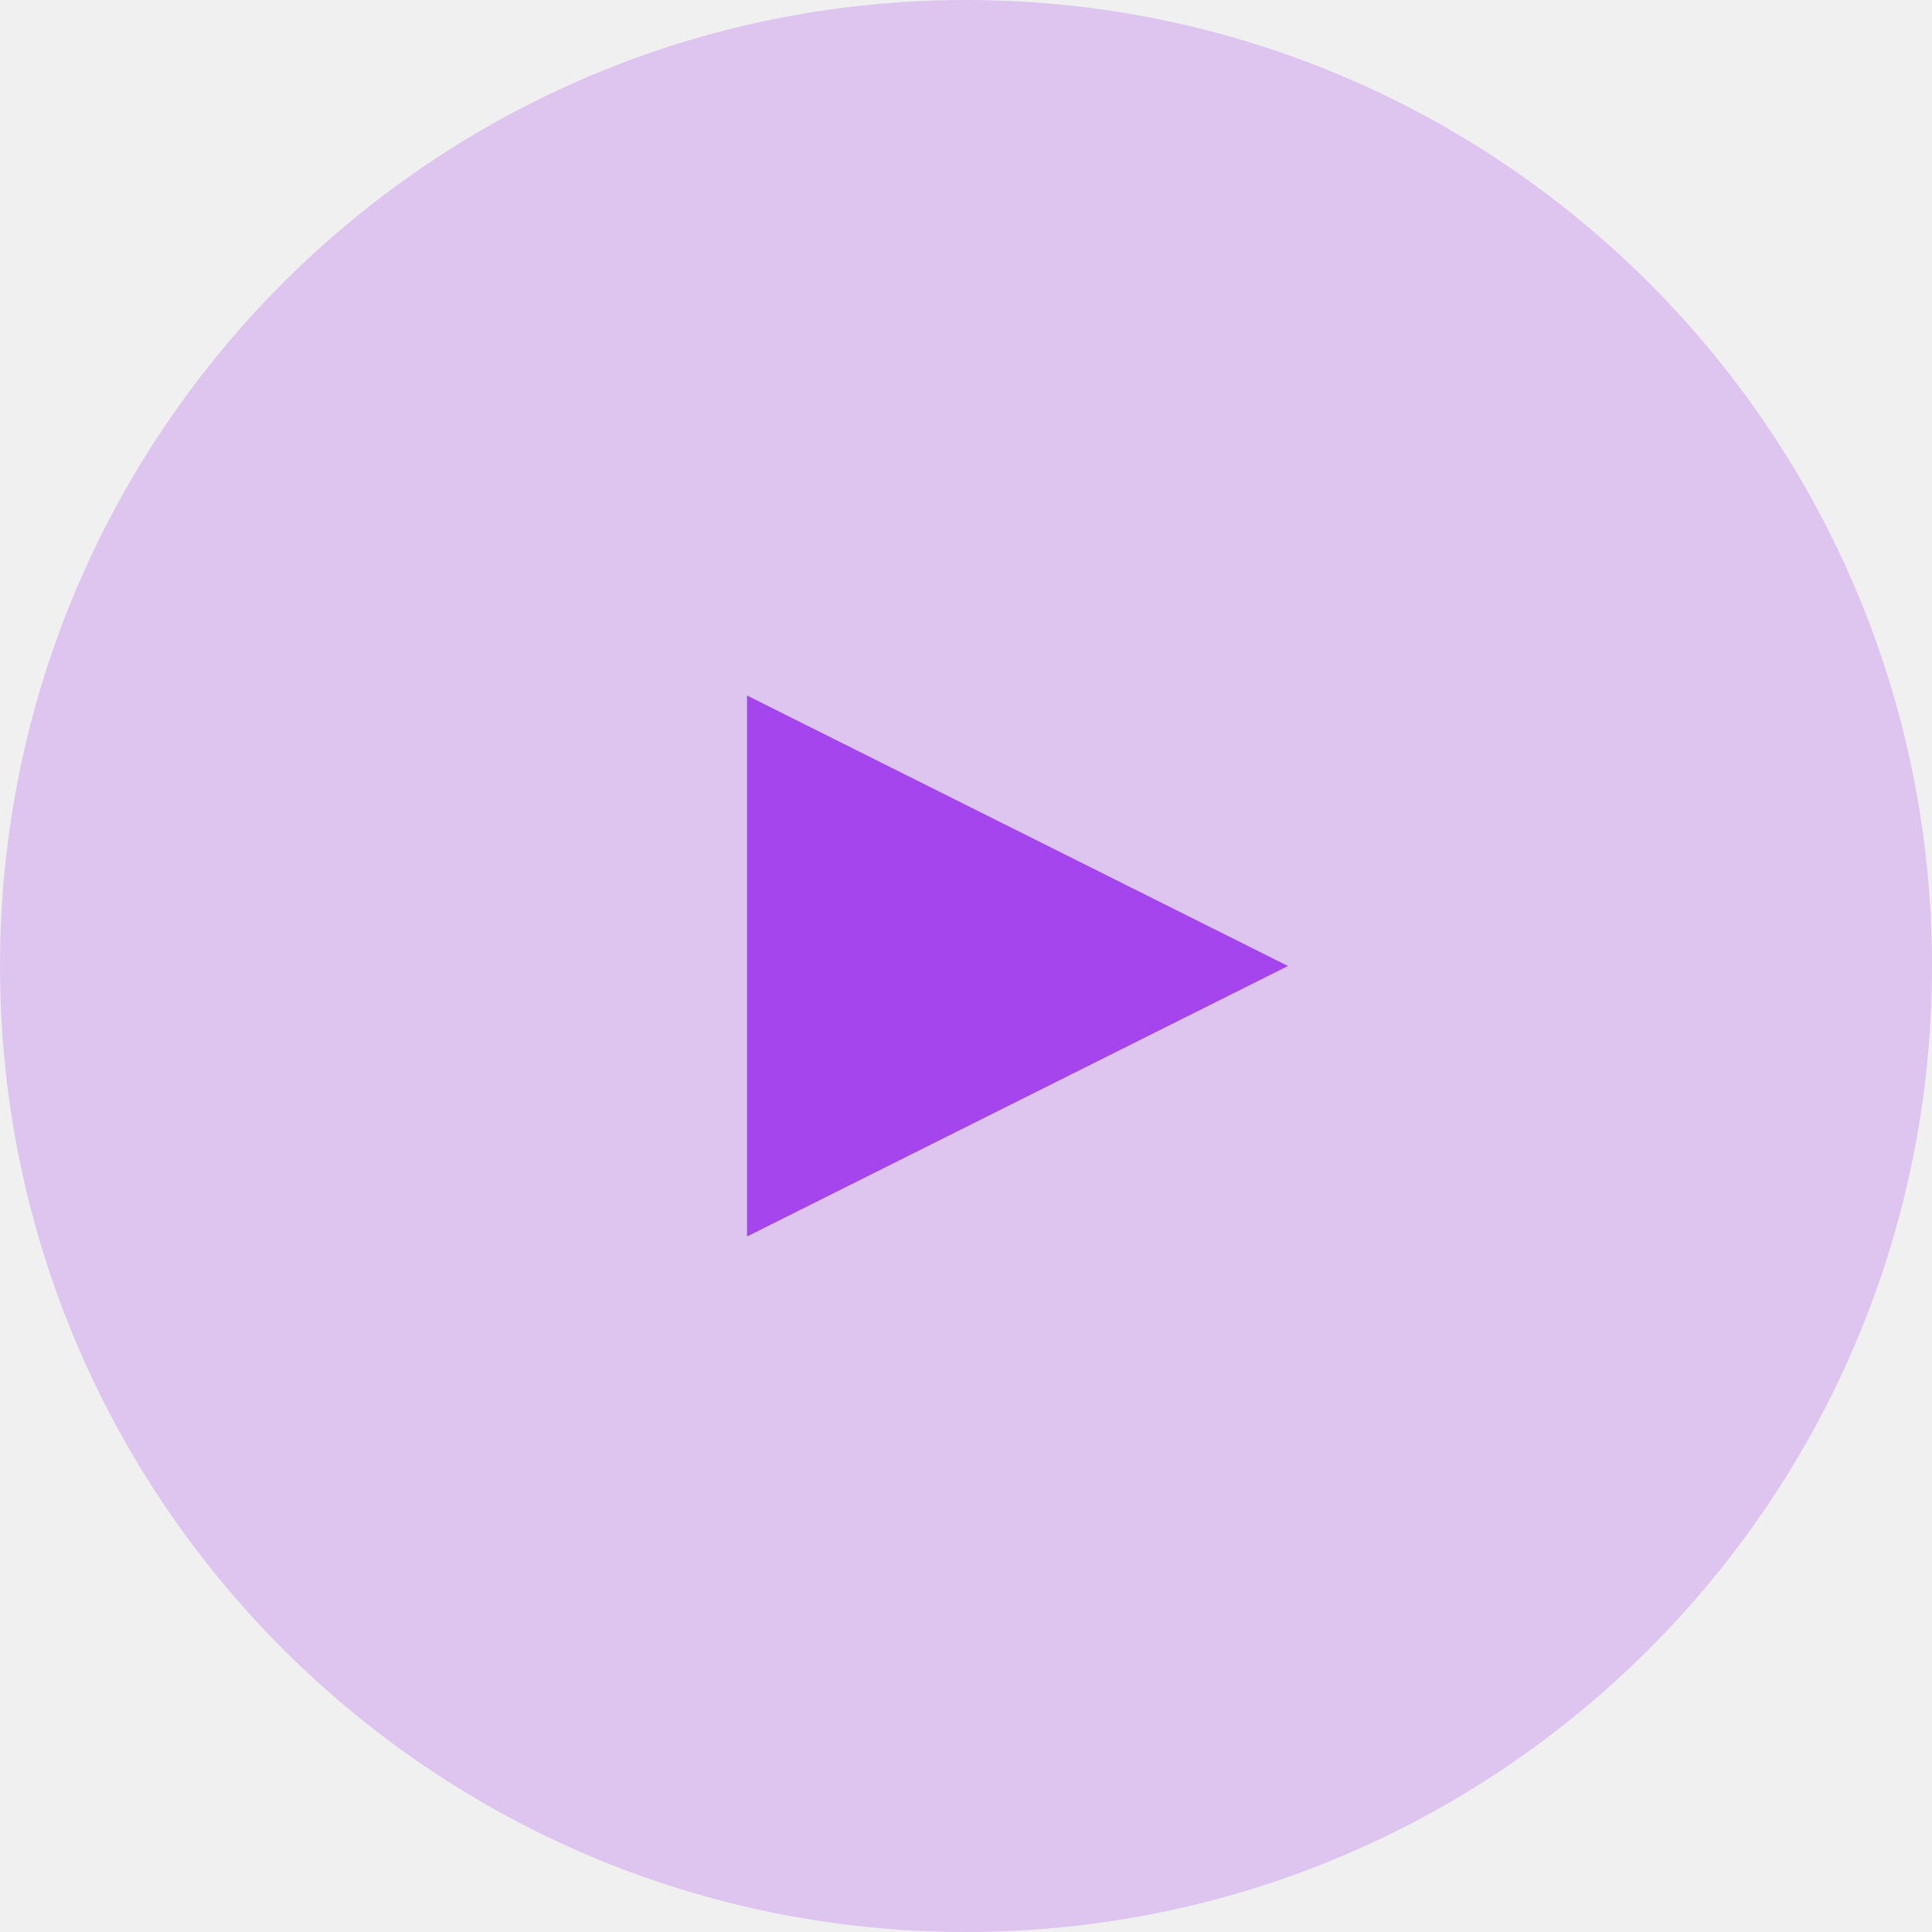
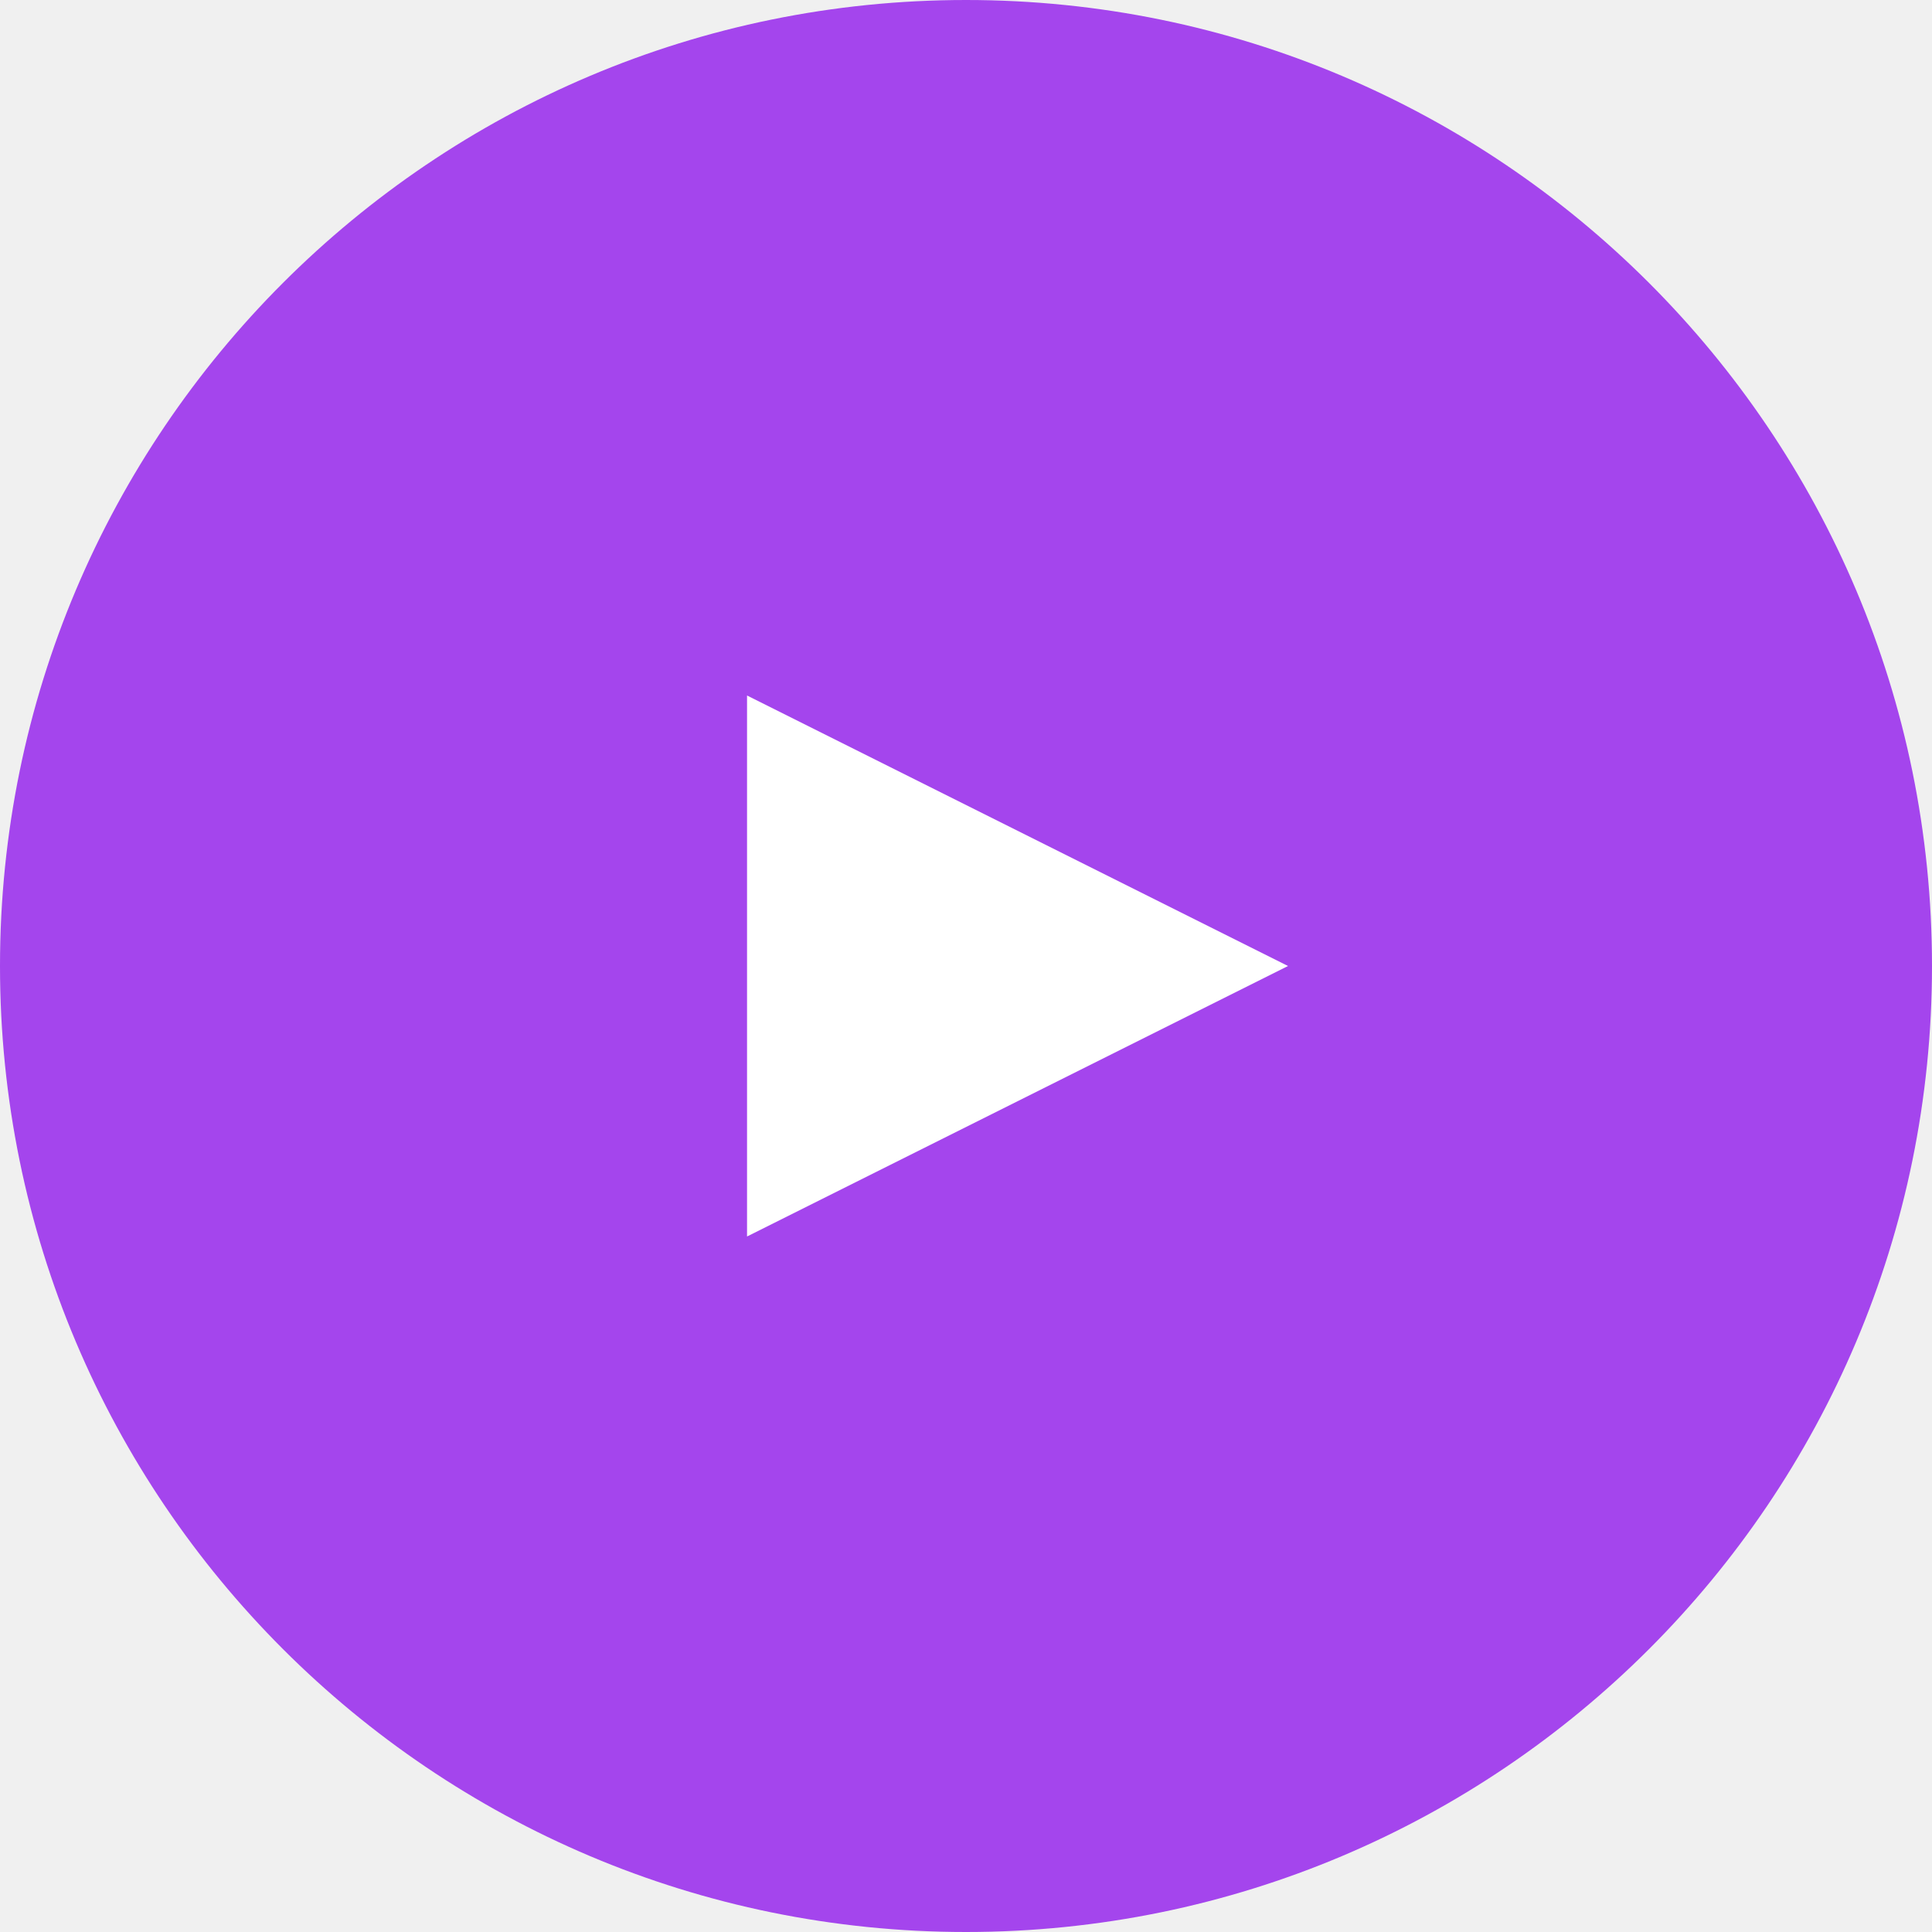
<svg xmlns="http://www.w3.org/2000/svg" width="75" height="75" viewBox="0 0 75 75">
  <g fill="#A445ED" fill-rule="evenodd">
-     <circle cx="37.5" cy="37.5" r="37.5" opacity=".25" />
-     <path d="M29 27v21l21-10.5z" />
+     <circle cx="37.5" cy="37.5" r="37.5" opacity="1" />
+     <path fill="#ffffff" d="M29 27v21l21-10.5z" />
  </g>
</svg>
